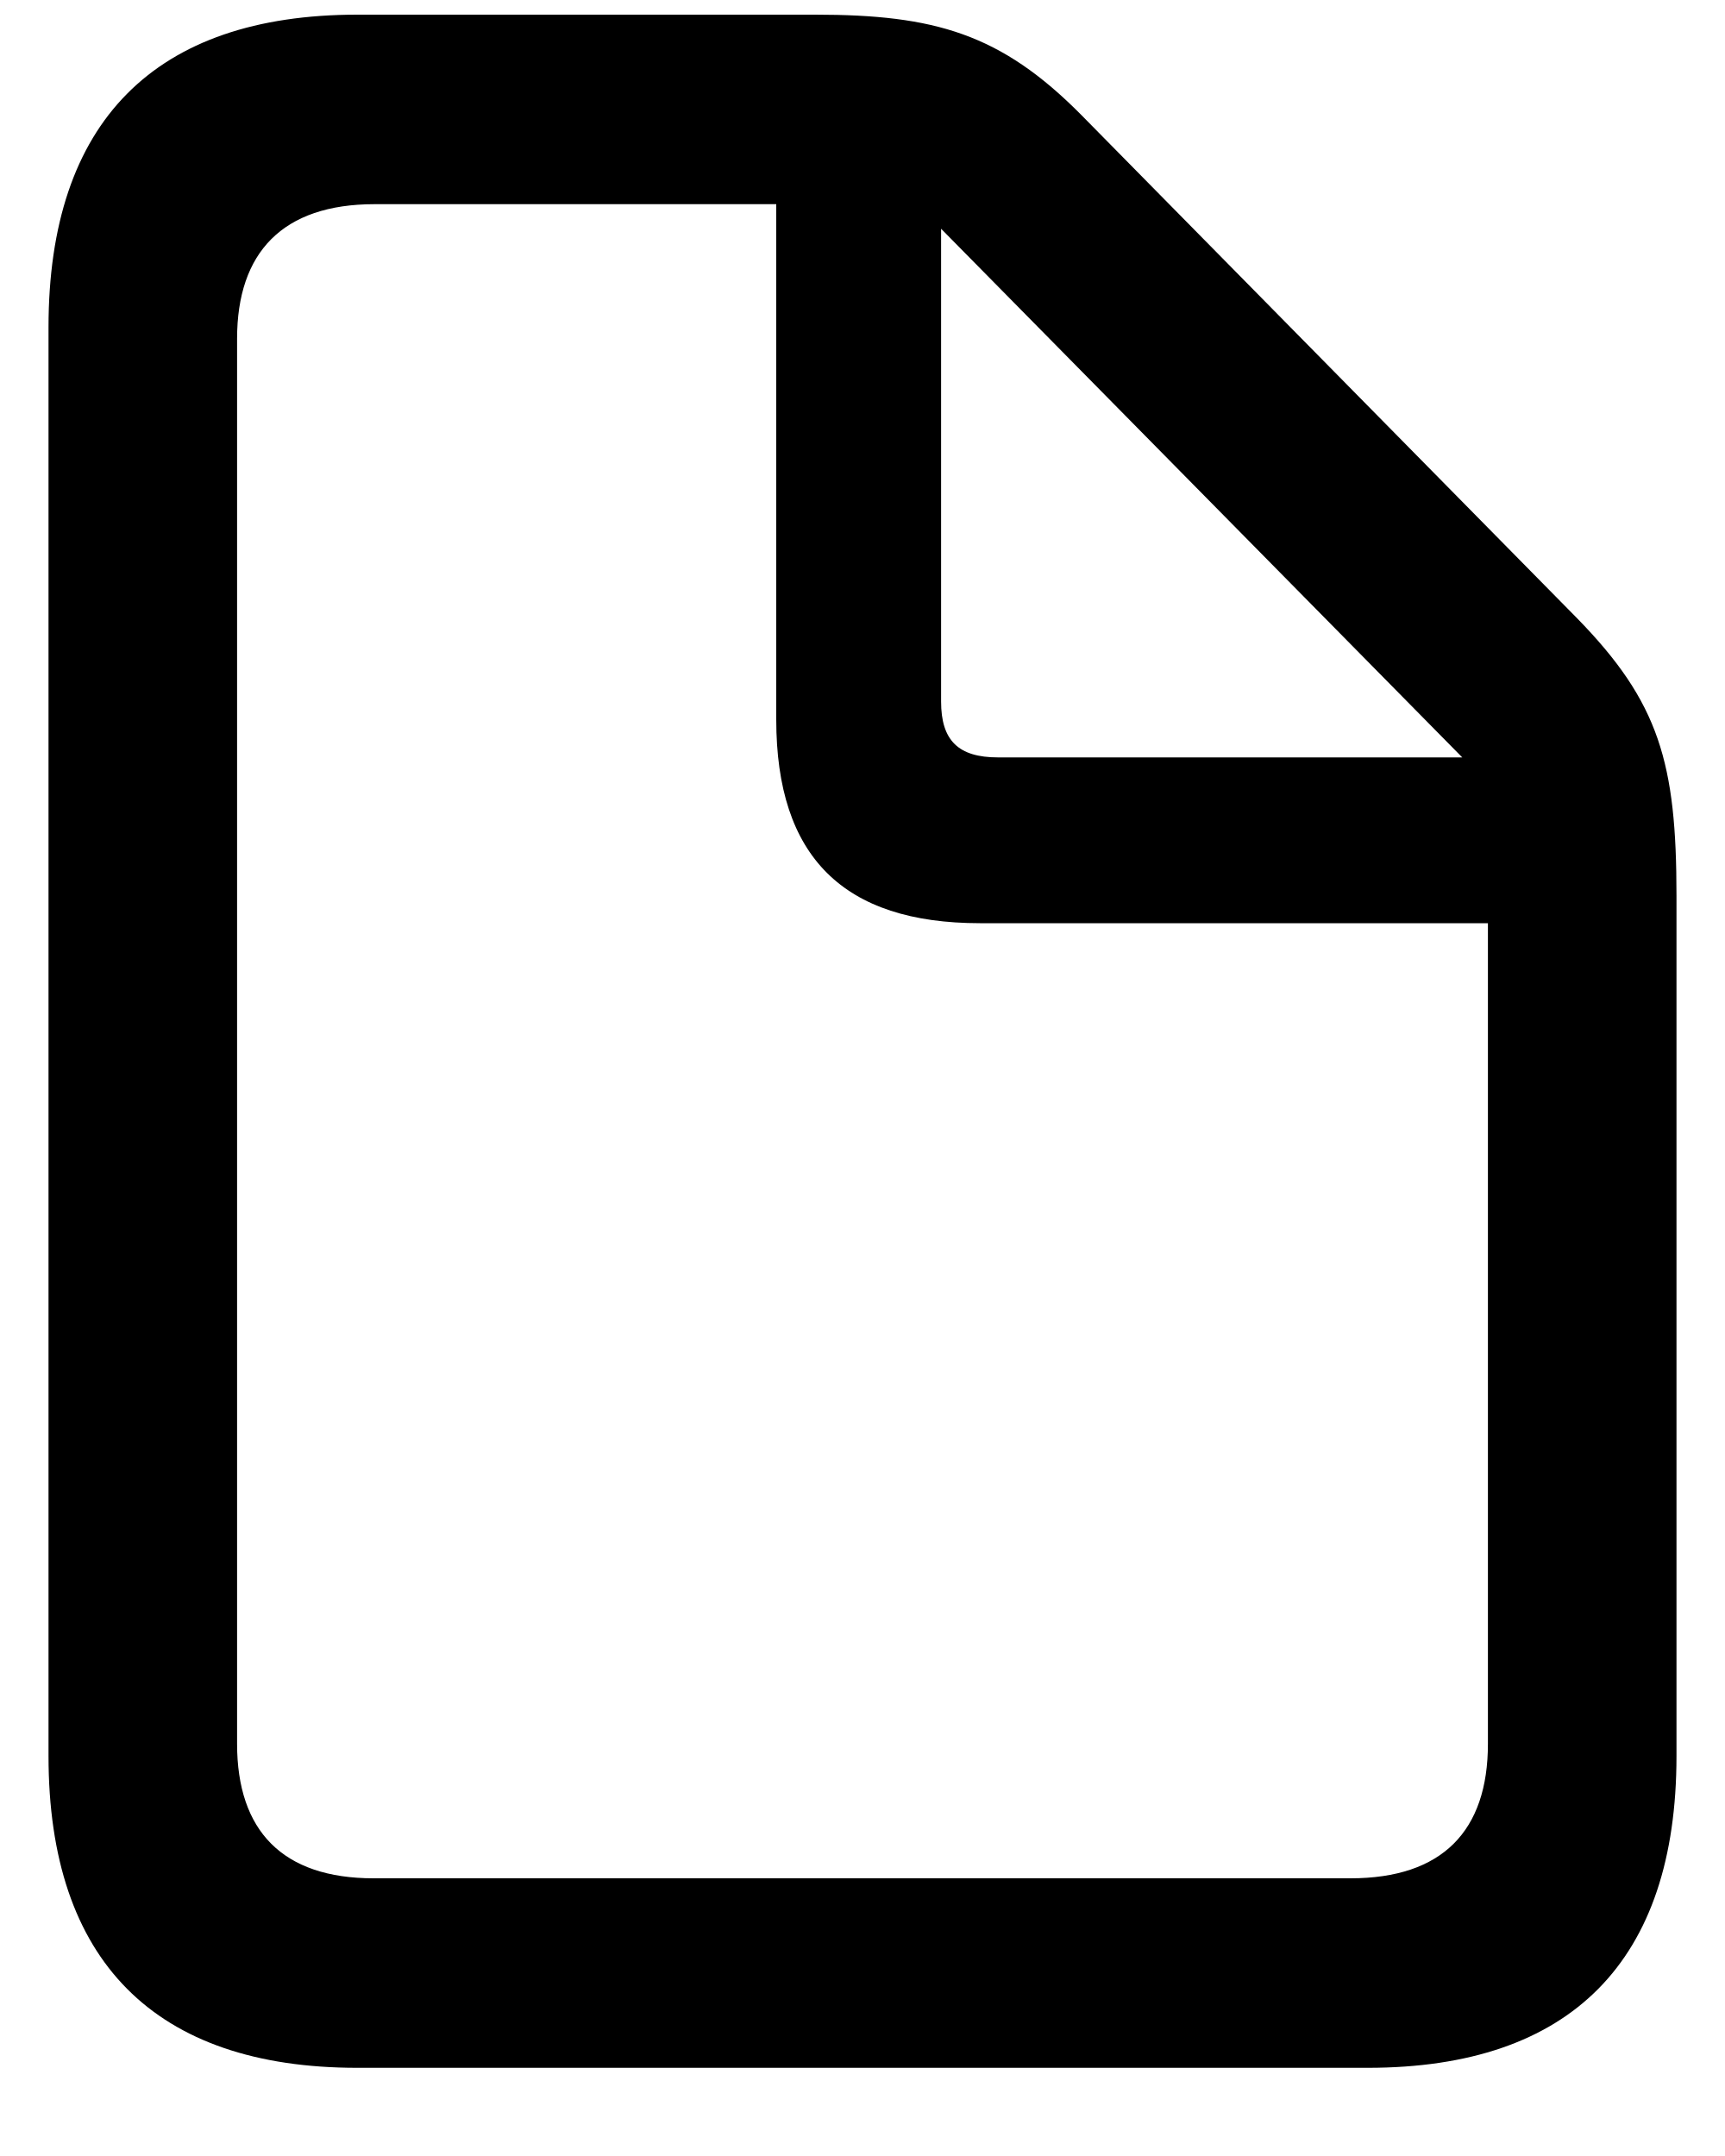
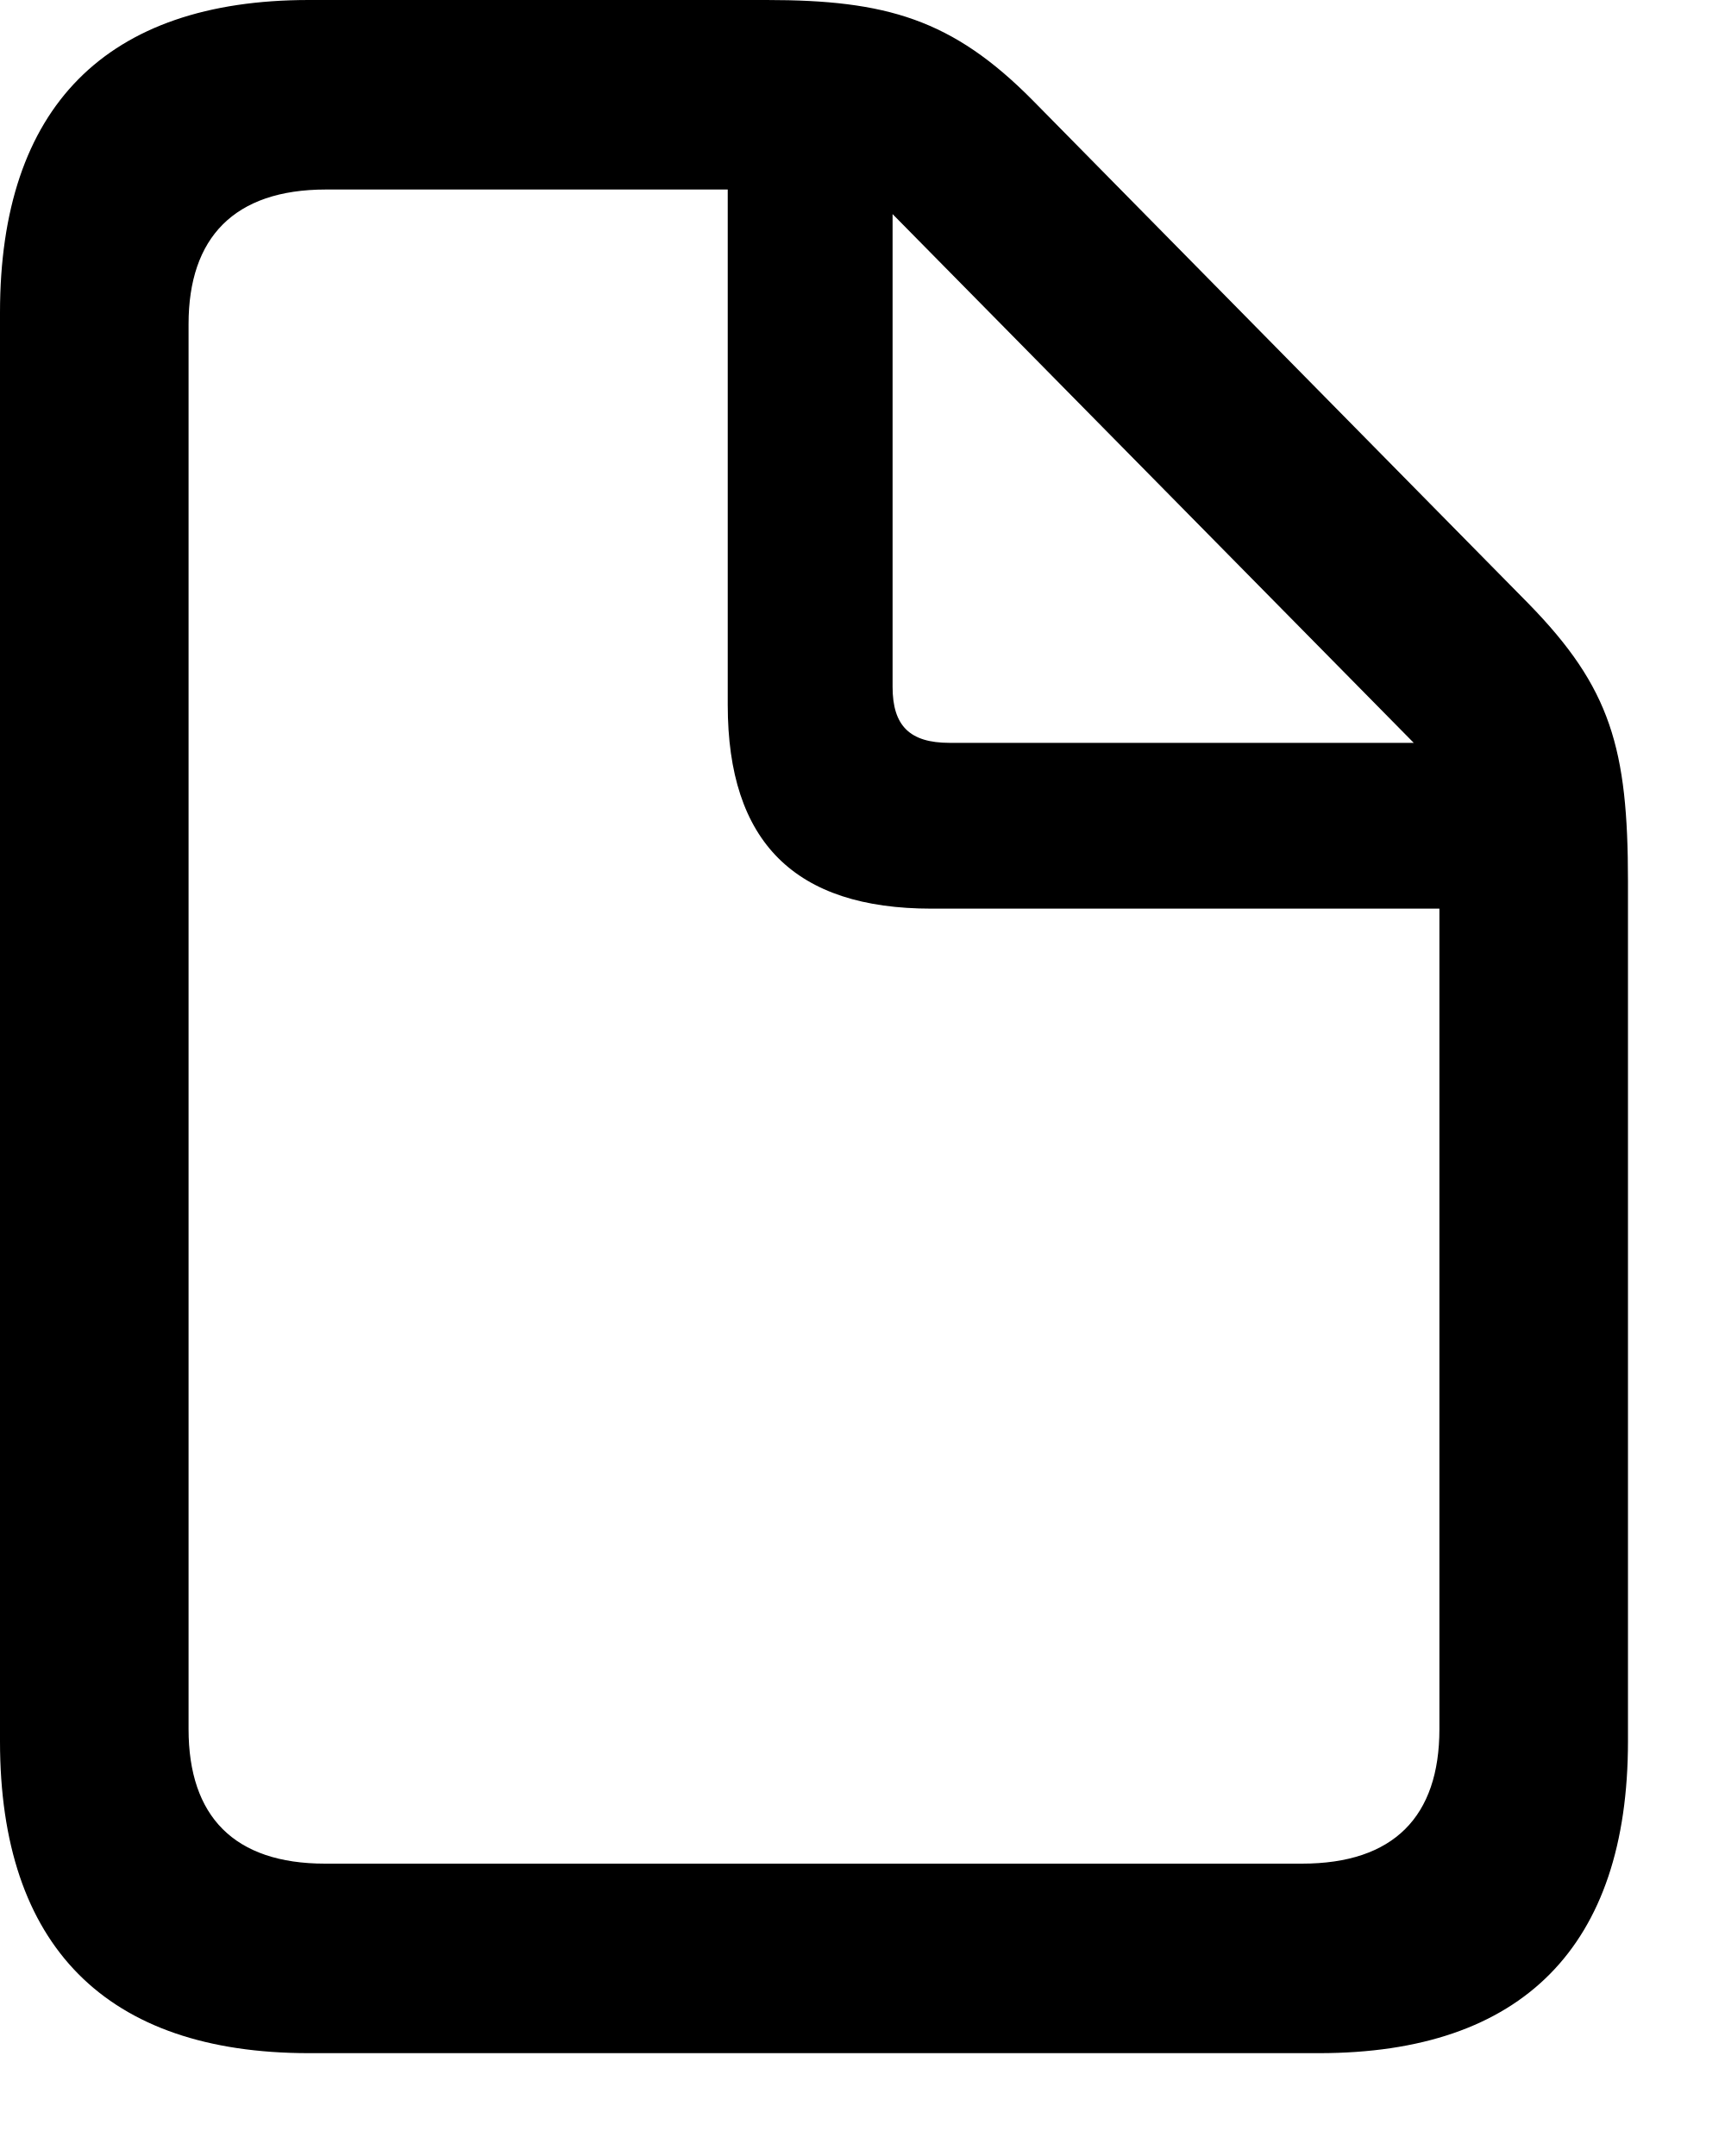
- <svg xmlns="http://www.w3.org/2000/svg" width="16" height="20" viewBox="0 0 16 20">
-   <path d="M3.315 19.182H12.685C14.574 19.182 15.55 18.189 15.55 16.29V8.31C15.55 7.079 15.392 6.517 14.627 5.734L10.03 1.067C9.283 0.312 8.668 0.136 7.561 0.136H3.315C1.435 0.136 0.45 1.129 0.45 3.036V16.29C0.45 18.189 1.435 19.182 3.315 19.182ZM3.465 17.424C2.621 17.424 2.199 16.984 2.199 16.176V3.142C2.199 2.342 2.621 1.894 3.474 1.894H7.2V6.675C7.2 7.949 7.824 8.564 9.09 8.564H13.801V16.176C13.801 16.984 13.379 17.424 12.526 17.424H3.465ZM9.257 7.026C8.888 7.026 8.729 6.868 8.729 6.508V2.122L13.563 7.026H9.257Z" fill="#000000" />
+ <svg xmlns="http://www.w3.org/2000/svg" width="16" height="20" viewBox="0 0 16 20" fill="none">
+   <path d="M2.865 19.046H12.234C14.124 19.046 15.1 18.053 15.1 16.154V8.174C15.1 6.943 14.941 6.381 14.177 5.599L9.58 0.932C8.833 0.176 8.218 0 7.11 0H2.865C0.984 0 0 0.993 0 2.9V16.154C0 18.053 0.984 19.046 2.865 19.046ZM3.015 17.288C2.171 17.288 1.749 16.849 1.749 16.04V3.006C1.749 2.206 2.171 1.758 3.023 1.758H6.75V6.539C6.75 7.813 7.374 8.429 8.64 8.429H13.351V16.04C13.351 16.849 12.929 17.288 12.076 17.288H3.015ZM8.807 6.891C8.438 6.891 8.279 6.732 8.279 6.372V1.986L13.113 6.891H8.807Z" fill="black" />
</svg>
